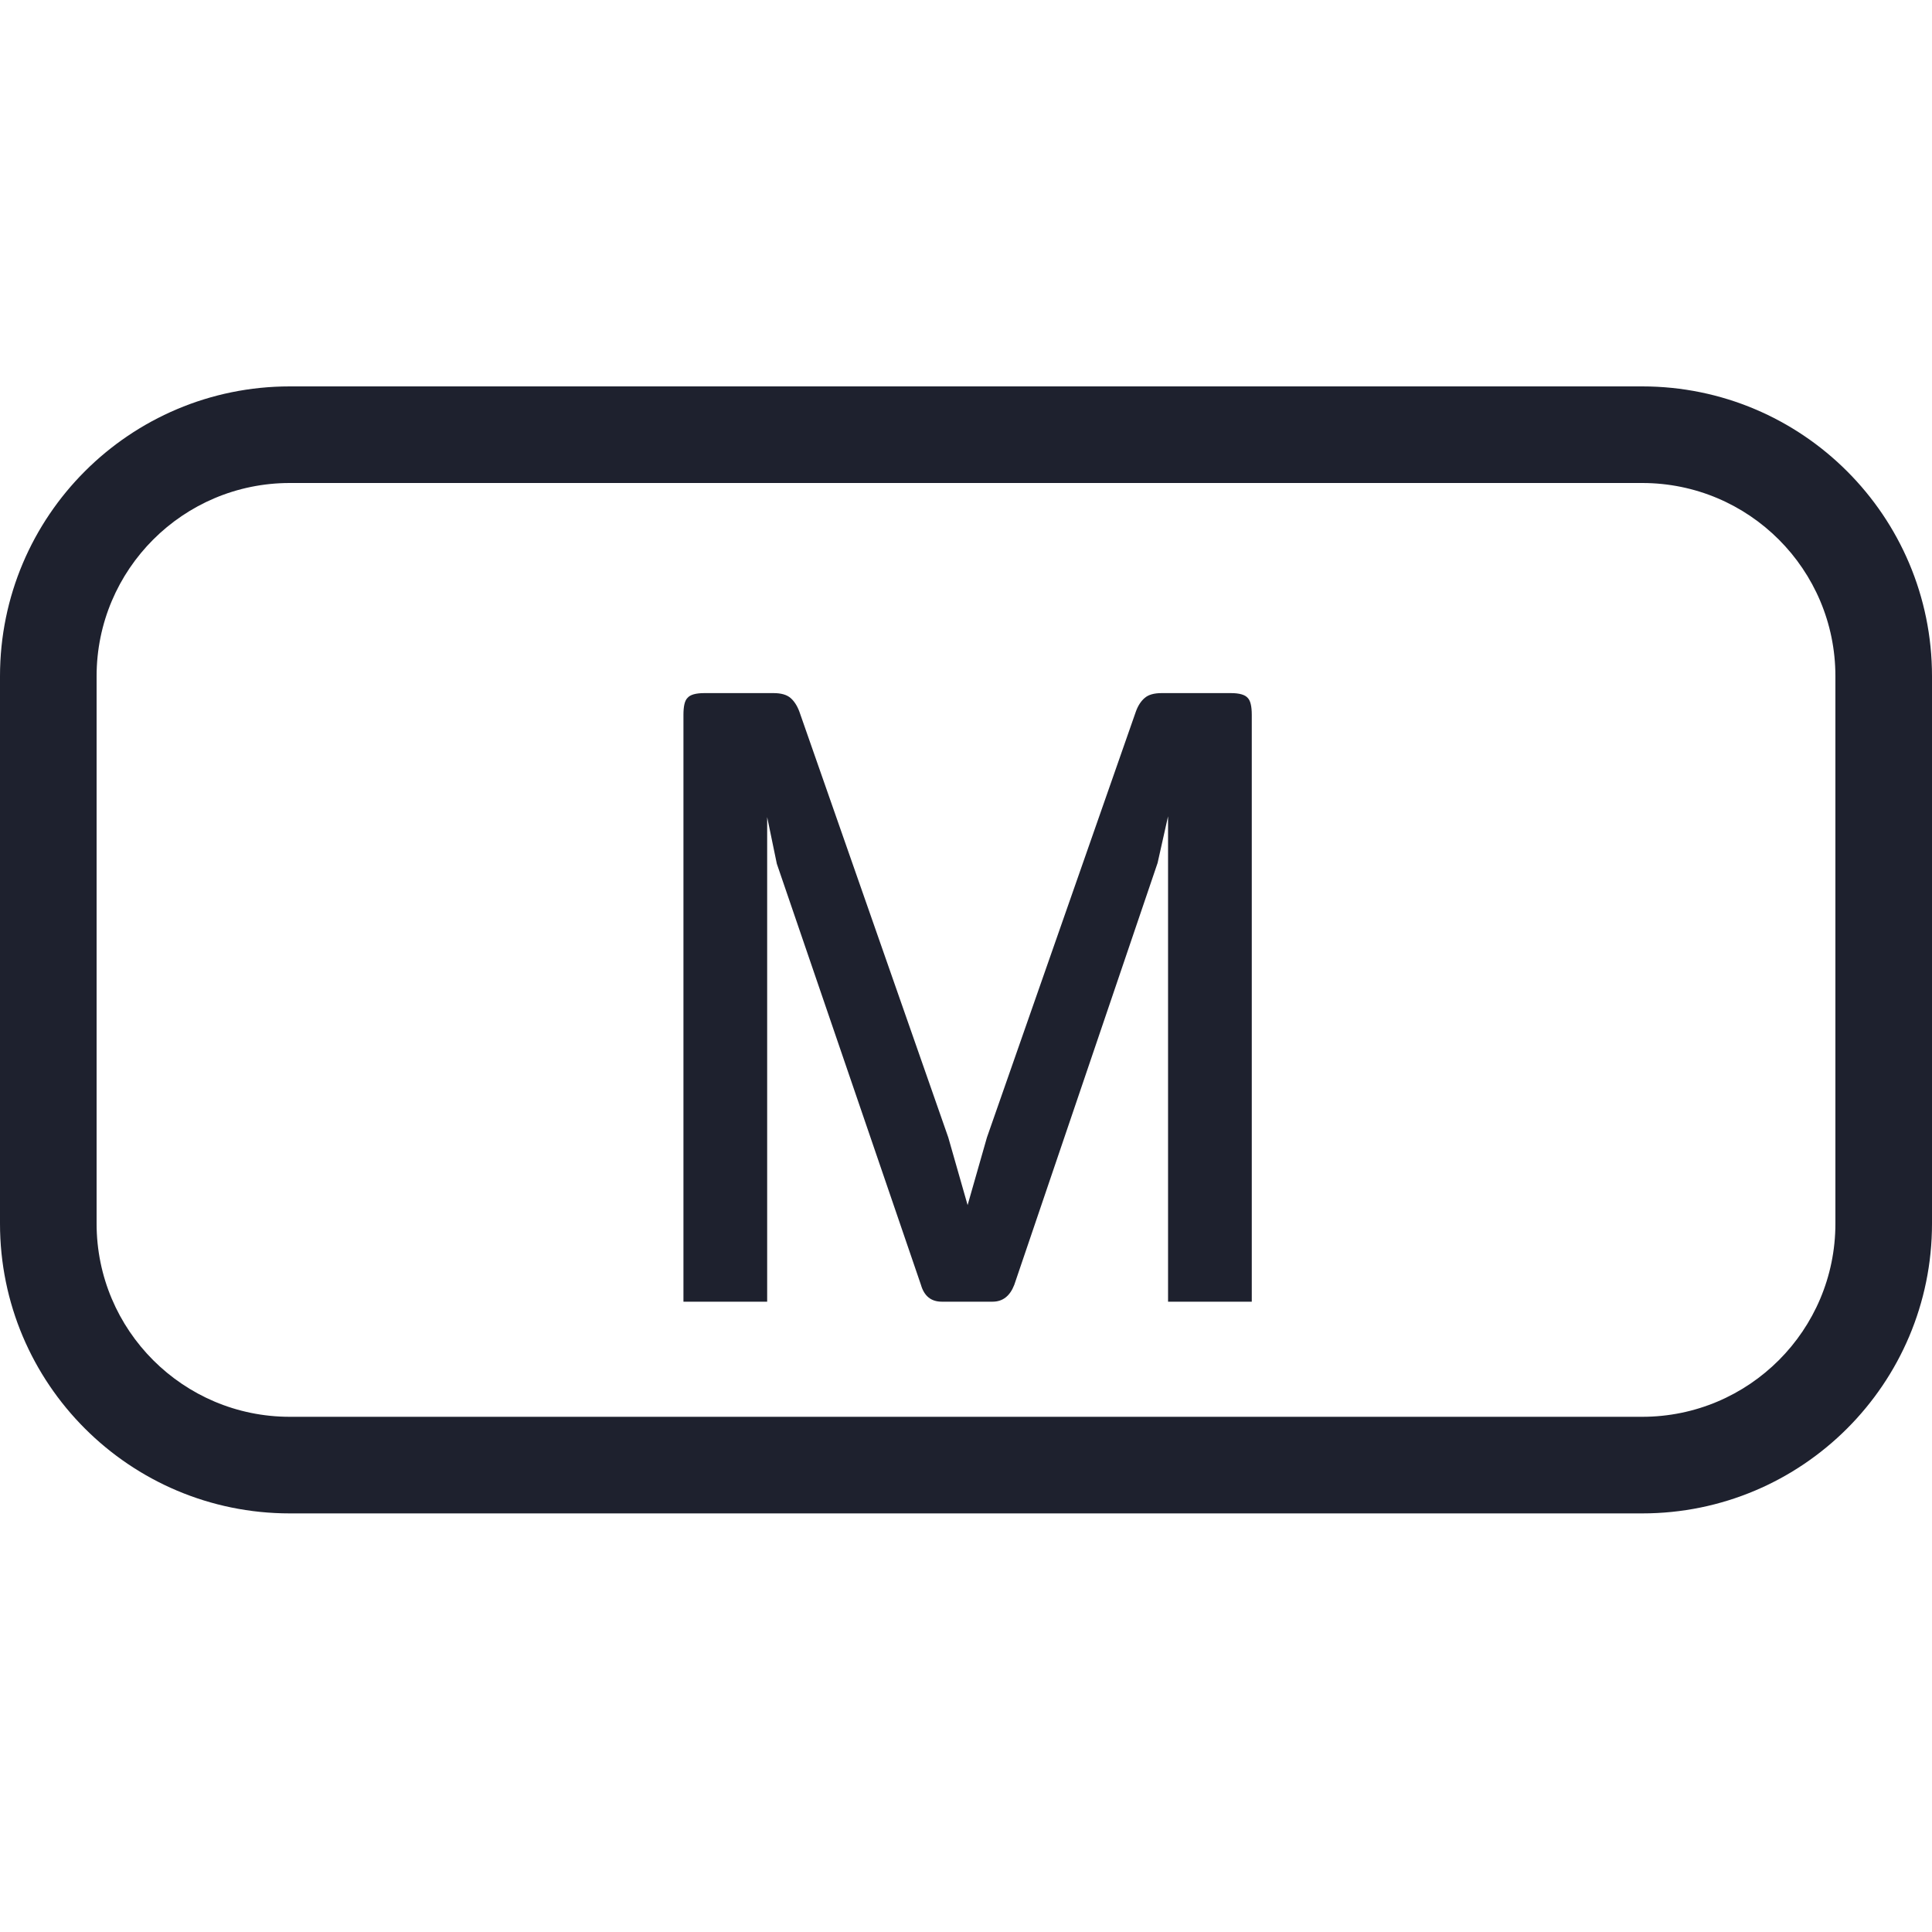
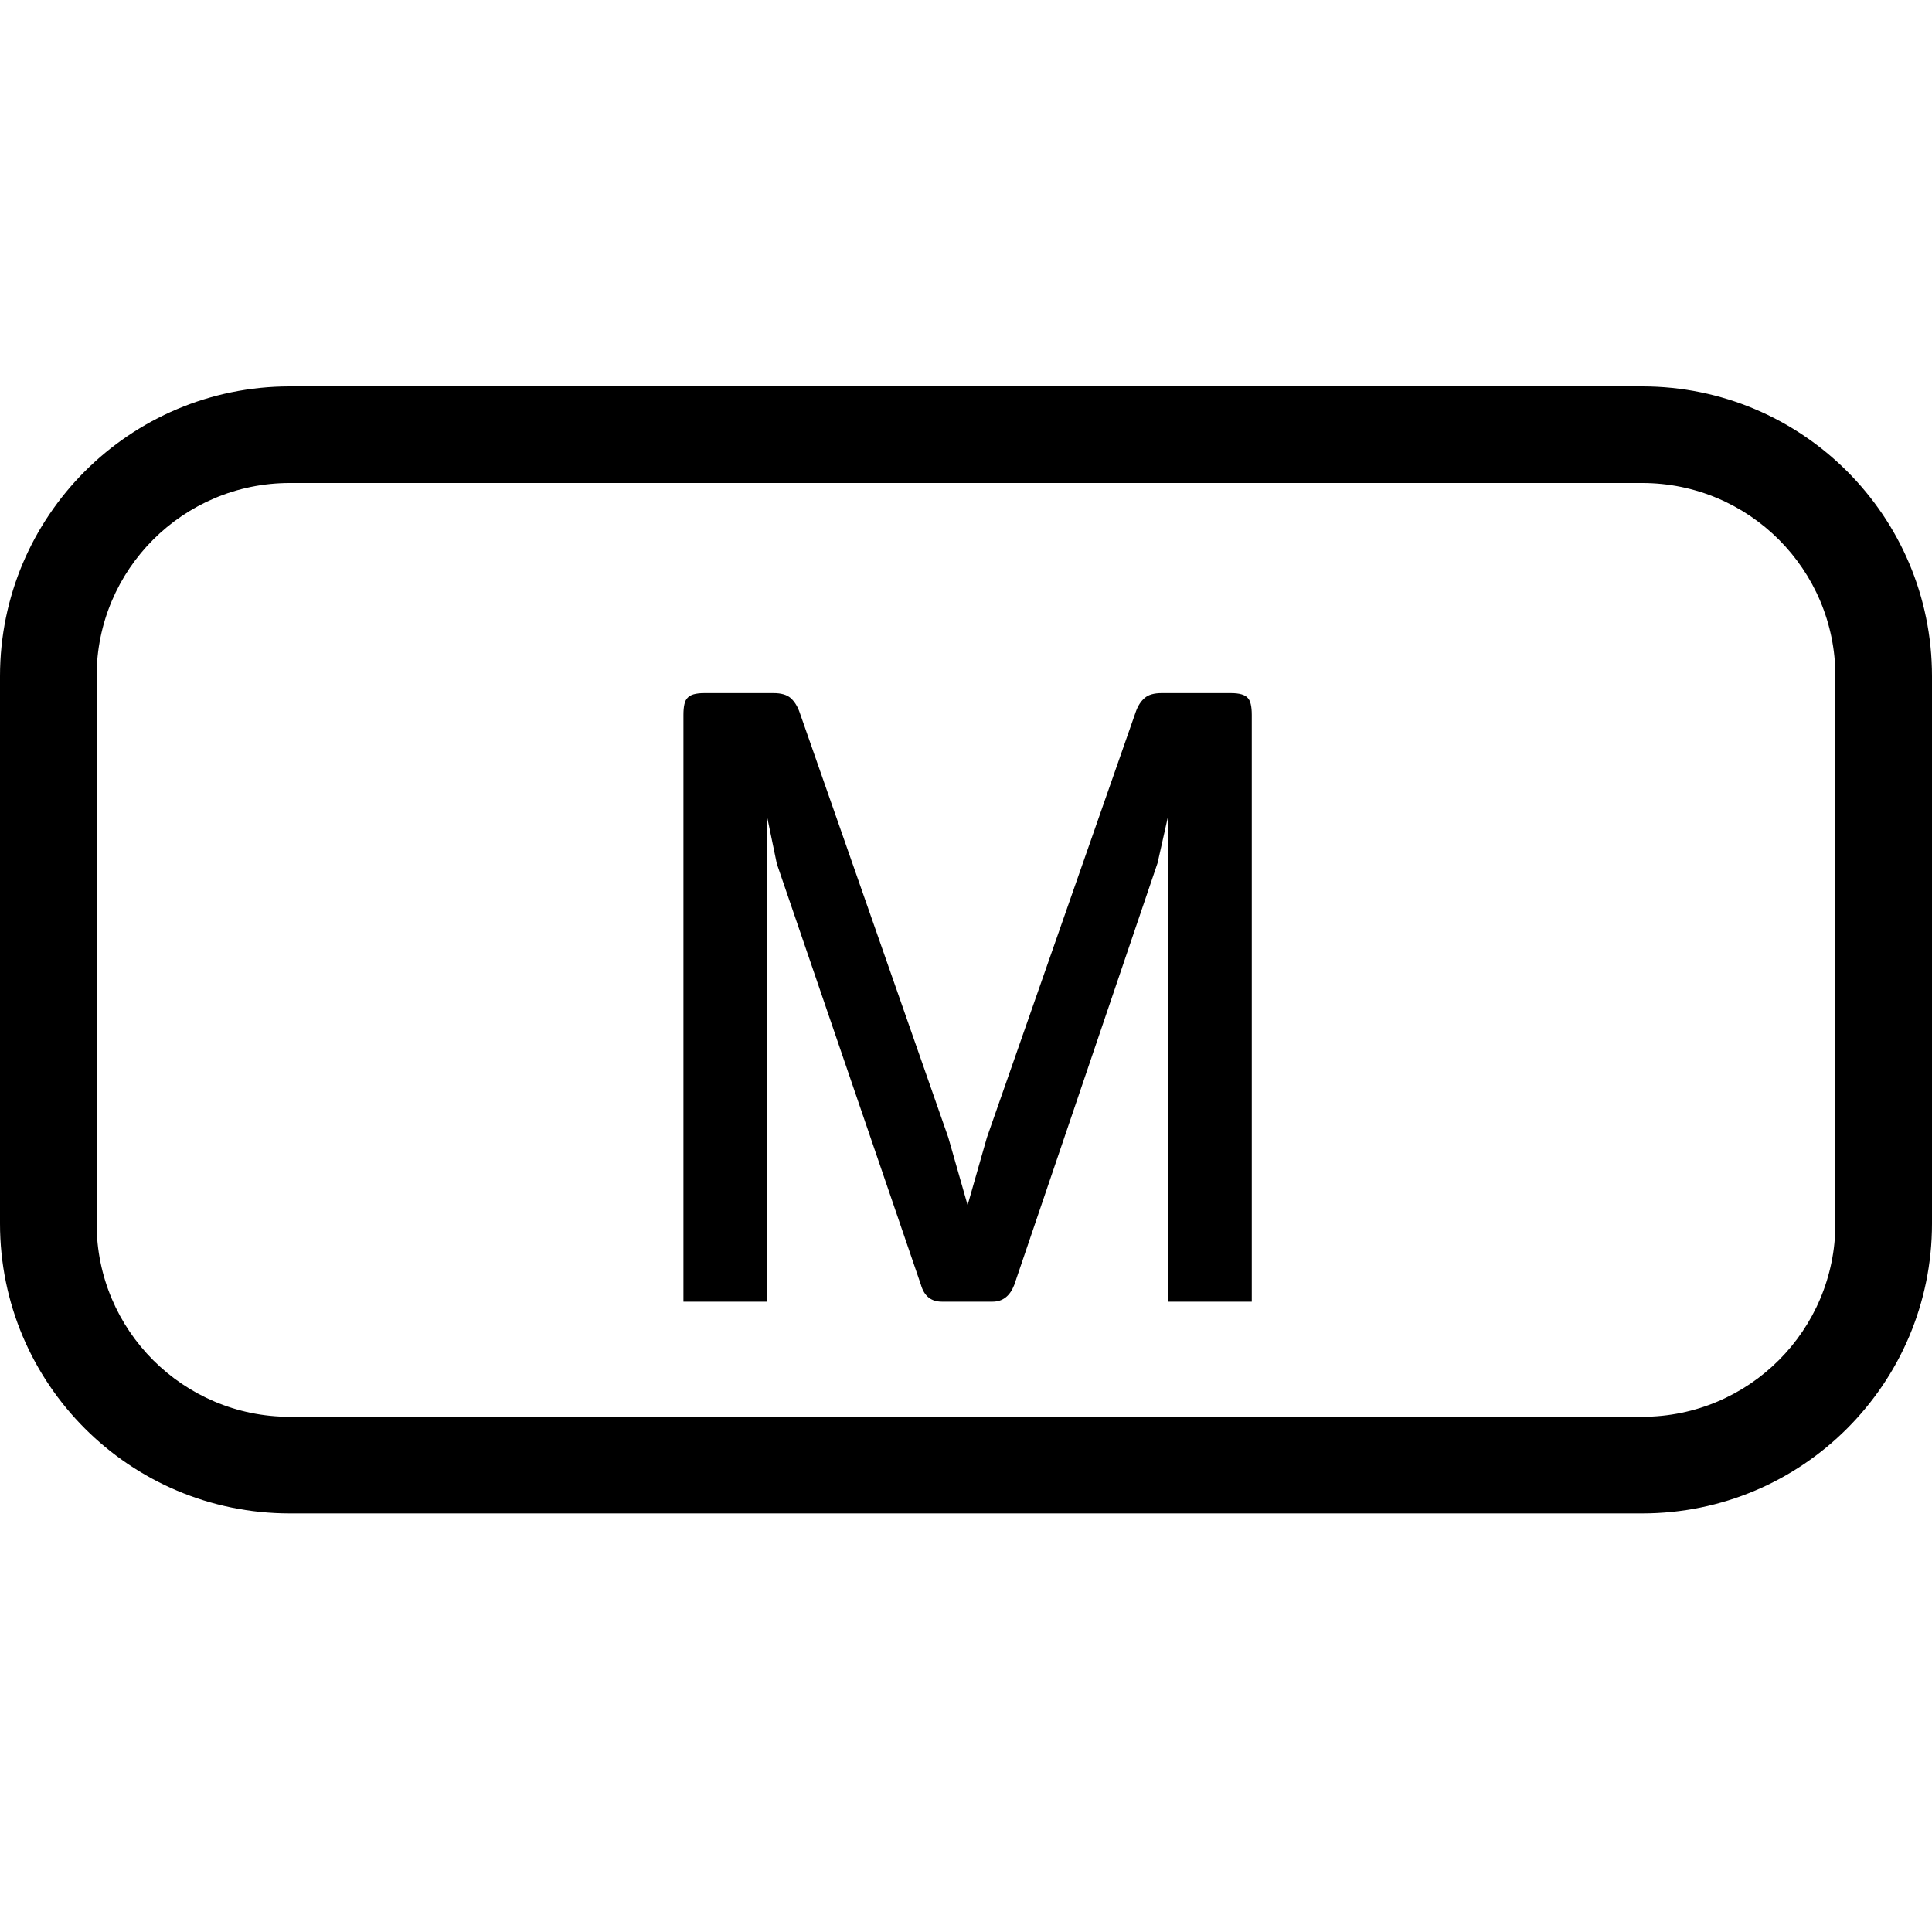
- <svg xmlns="http://www.w3.org/2000/svg" width="24" height="24" viewBox="0 0 24 24" fill="none">
-   <path d="M15.55 16.17H14.51V10.14L14.38 10.72L12.6 15.96C12.546 16.1 12.456 16.17 12.33 16.17H11.7C11.566 16.17 11.48 16.1 11.44 15.96L9.65 10.73L9.53 10.15V16.17H8.49V8.88C8.49 8.773 8.506 8.703 8.54 8.67C8.573 8.63 8.643 8.61 8.75 8.61H9.61C9.703 8.61 9.773 8.63 9.82 8.67C9.866 8.71 9.903 8.767 9.93 8.84L11.78 14.13L12.02 14.97L12.26 14.13L14.11 8.84C14.136 8.767 14.173 8.71 14.22 8.67C14.266 8.63 14.336 8.61 14.43 8.61H15.29C15.396 8.61 15.466 8.63 15.5 8.67C15.533 8.703 15.55 8.773 15.55 8.88V16.17Z" fill="#1E212E" />
-   <path fill-rule="evenodd" clip-rule="evenodd" d="M20.4 6H3.6C2.275 6 1.2 7.074 1.2 8.4V15.2C1.2 16.525 2.275 17.6 3.6 17.6H20.4C21.726 17.6 22.8 16.525 22.8 15.2V8.4C22.8 7.074 21.726 6 20.4 6ZM3.6 4.8C1.612 4.8 0 6.412 0 8.4V15.2C0 17.188 1.612 18.8 3.6 18.8H20.4C22.388 18.8 24 17.188 24 15.2V8.4C24 6.412 22.388 4.8 20.4 4.8H3.6Z" fill="#1E212E" />
+ <svg xmlns="http://www.w3.org/2000/svg" width="24" height="24" viewBox="0 0 24 24">
+   <path d="M15.55 16.17H14.51V10.14L14.38 10.72L12.6 15.96C12.546 16.1 12.456 16.17 12.33 16.17H11.7C11.566 16.17 11.48 16.1 11.44 15.96L9.65 10.73L9.53 10.15V16.17H8.49V8.88C8.49 8.773 8.506 8.703 8.54 8.67C8.573 8.63 8.643 8.61 8.75 8.61H9.61C9.703 8.61 9.773 8.63 9.82 8.67C9.866 8.71 9.903 8.767 9.93 8.84L11.78 14.13L12.02 14.97L12.26 14.13L14.11 8.84C14.136 8.767 14.173 8.71 14.22 8.67C14.266 8.63 14.336 8.61 14.43 8.61H15.29C15.396 8.61 15.466 8.63 15.5 8.67C15.533 8.703 15.55 8.773 15.55 8.88V16.17Z" />
+   <path fill-rule="evenodd" clip-rule="evenodd" d="M20.4 6H3.6C2.275 6 1.2 7.074 1.2 8.4V15.2C1.2 16.525 2.275 17.6 3.6 17.6H20.4C21.726 17.6 22.8 16.525 22.8 15.2V8.4C22.8 7.074 21.726 6 20.4 6ZM3.6 4.8C1.612 4.8 0 6.412 0 8.4V15.2C0 17.188 1.612 18.8 3.6 18.8H20.4C22.388 18.8 24 17.188 24 15.2V8.4C24 6.412 22.388 4.8 20.4 4.8H3.6Z" />
</svg>
